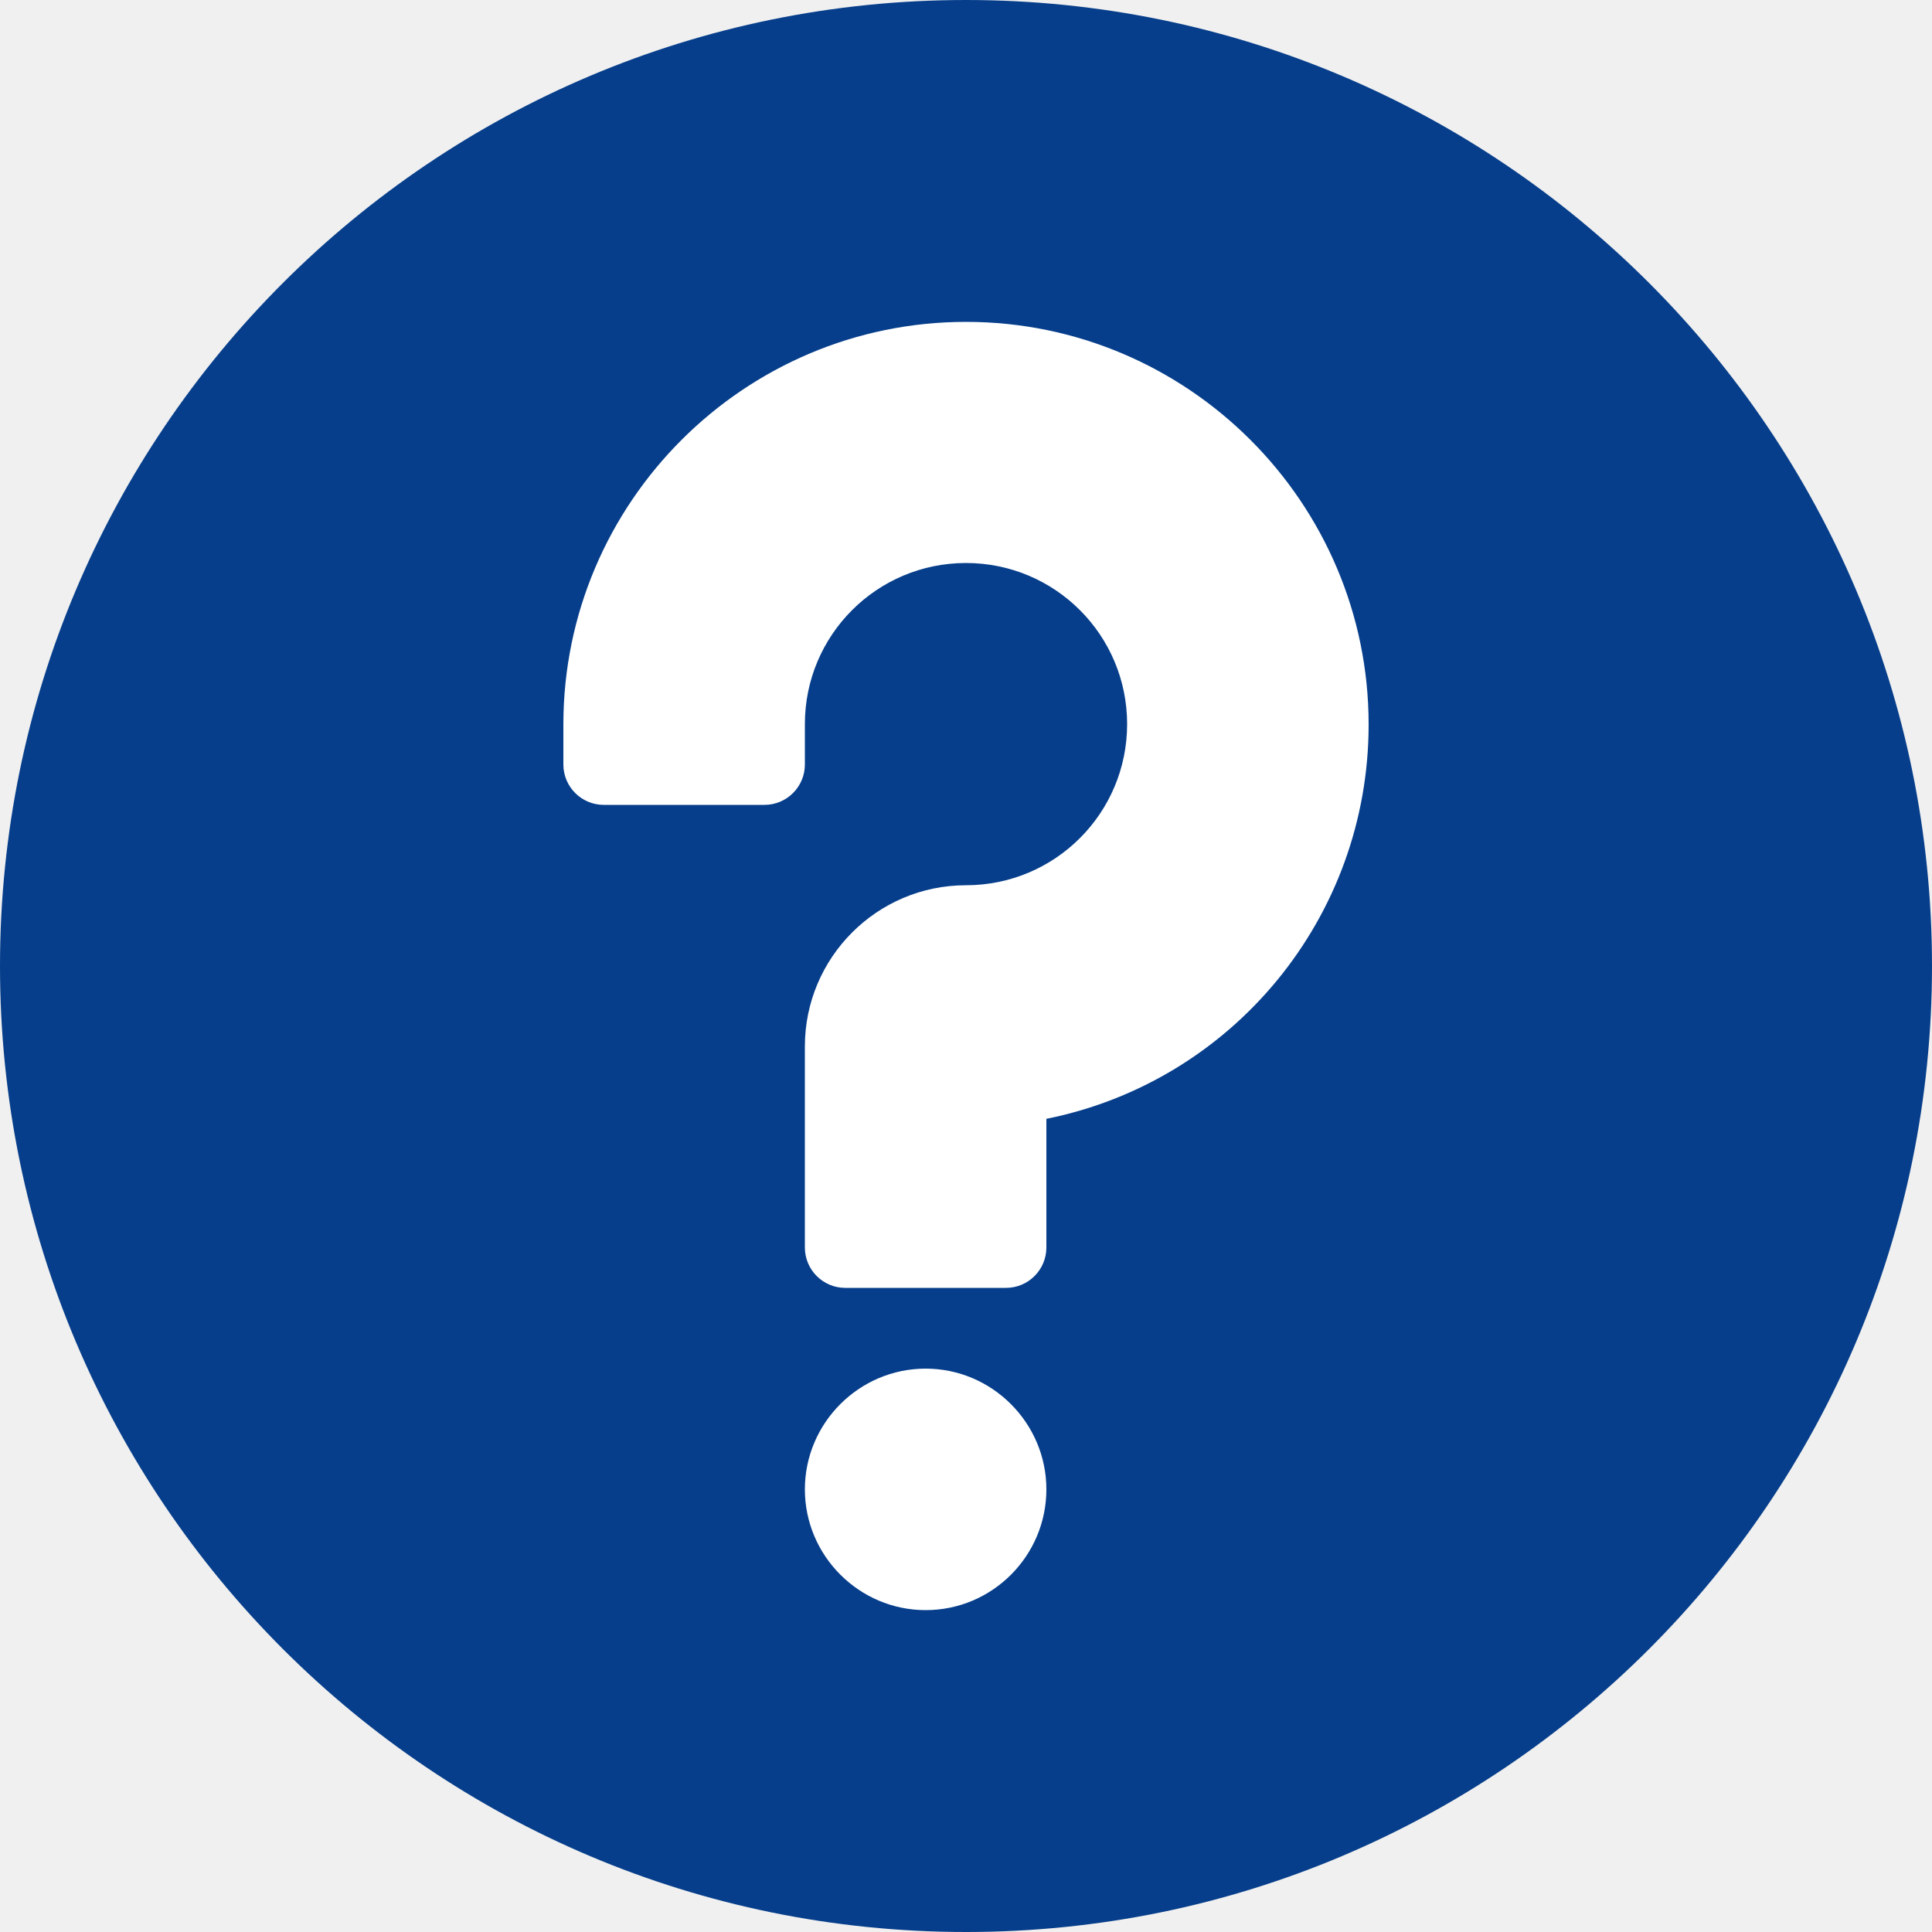
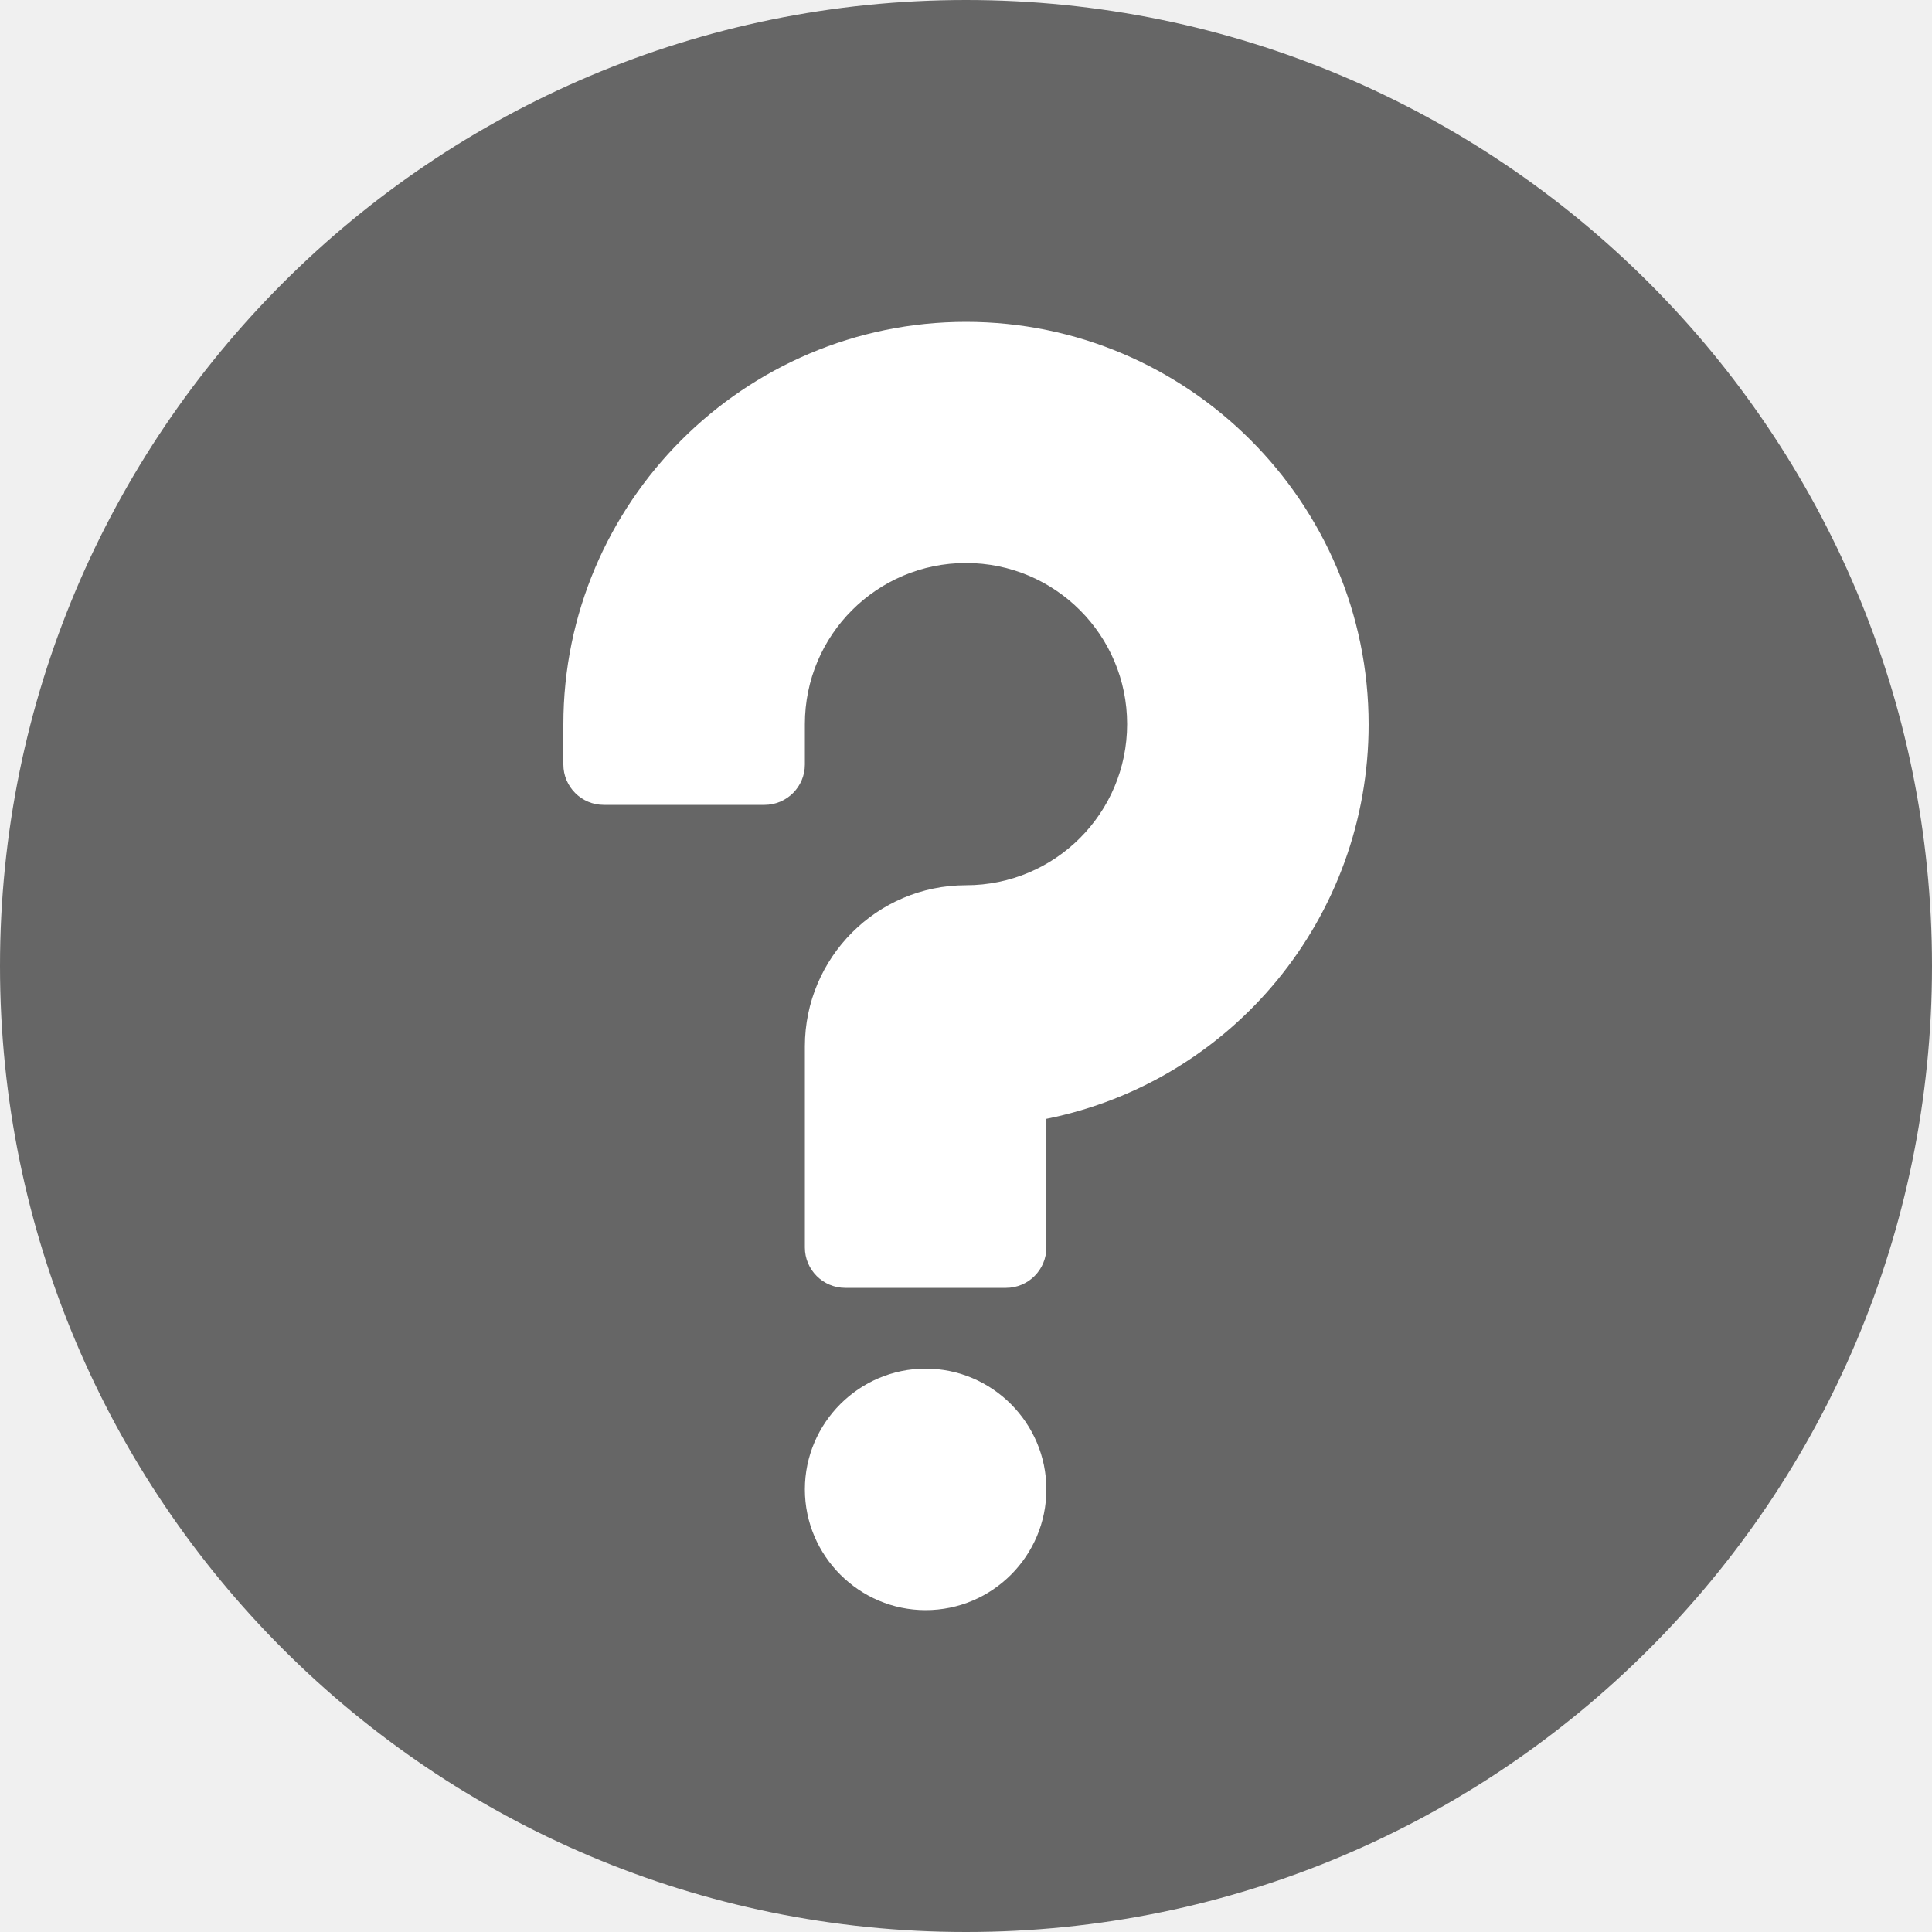
<svg xmlns="http://www.w3.org/2000/svg" viewBox="0 0 512 512" width="64" height="64">
-   <circle cx="256" cy="256" r="256" fill="#063E8B" />
+   <circle cx="256" cy="256" r="256" fill="#666" />
  <path d="M245.3 426.7c-17.6 0-32-14.4-32-32s14.4-32 32-32 32 14.4 32 32-14.3 32-32 32zm32-130.2v34.1c0 5.9-4.8 10.7-10.7 10.7H224c-5.9 0-10.7-4.8-10.7-10.7v-53.3c0-23.5 19.1-42.7 42.7-42.7s42.7-19.1 42.7-42.7-19.1-42.7-42.7-42.7-42.7 19.1-42.7 42.7v10.7c0 5.9-4.8 10.7-10.7 10.7H160c-5.9 0-10.7-4.8-10.7-10.7V192c0-58.8 47.9-106.7 106.7-106.7S362.7 133.2 362.7 192c0 51.2-36.1 94.6-85.4 104.5z" fill="#fff" />
</svg>
